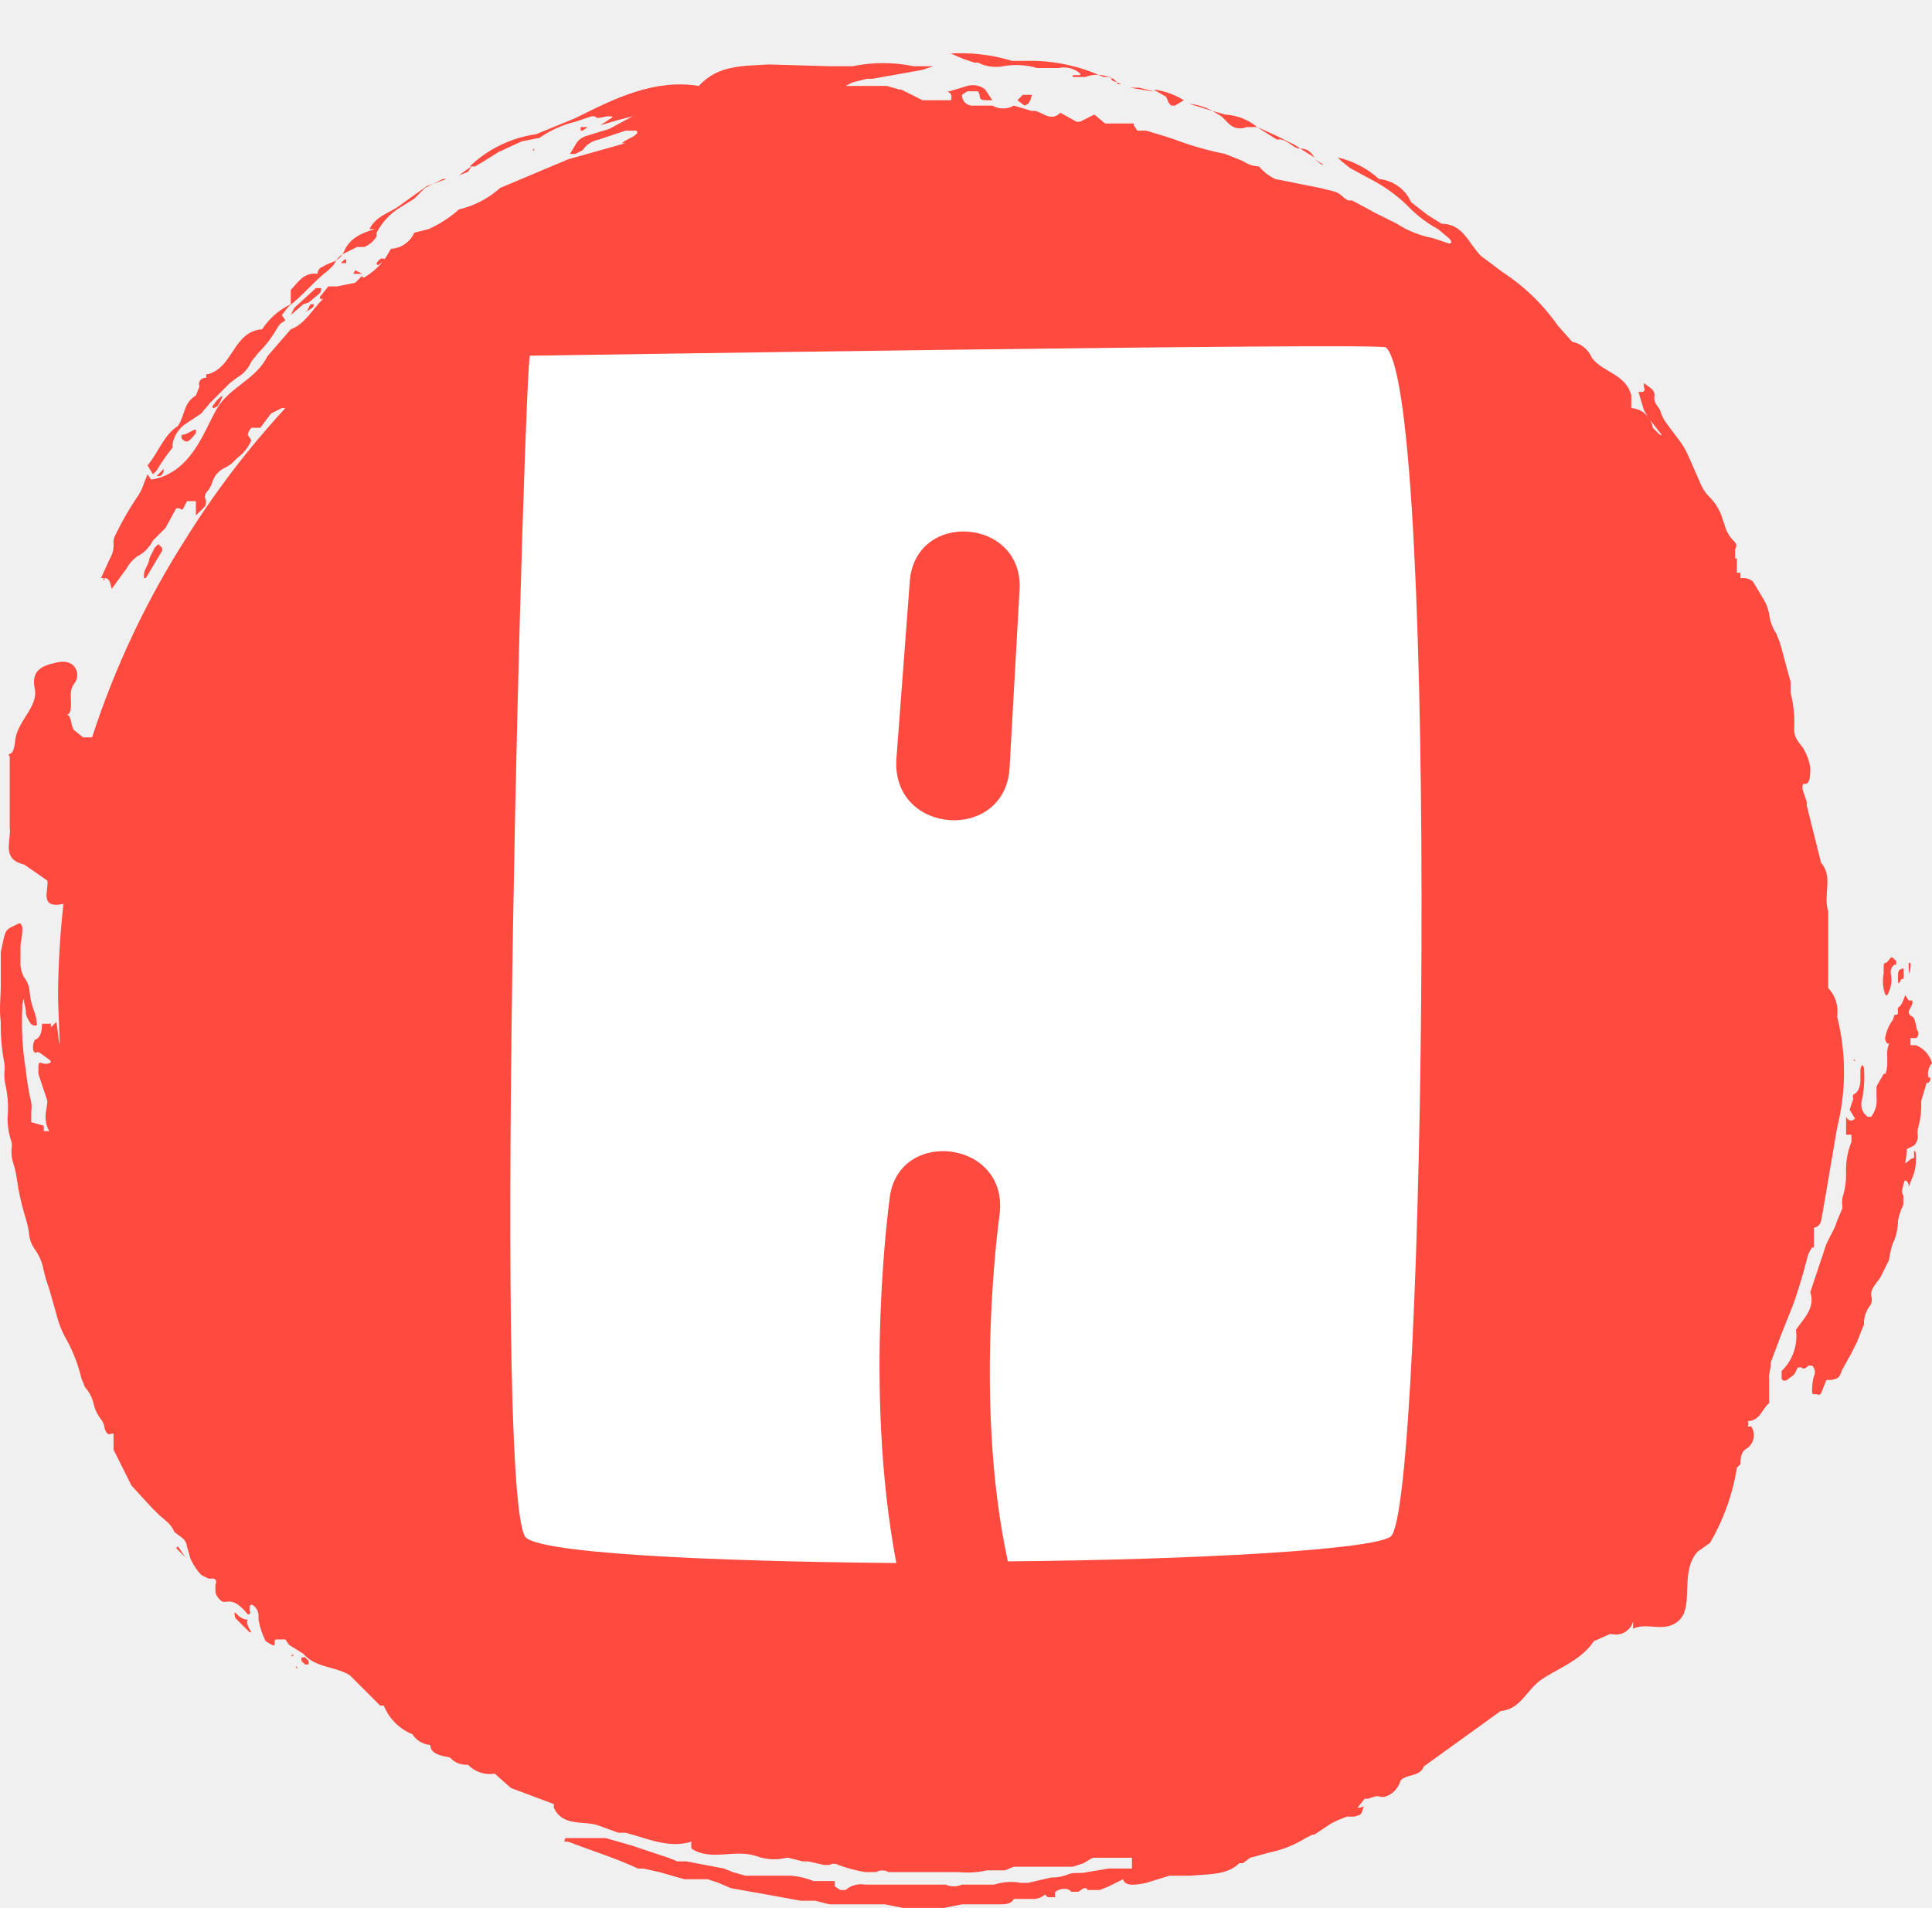
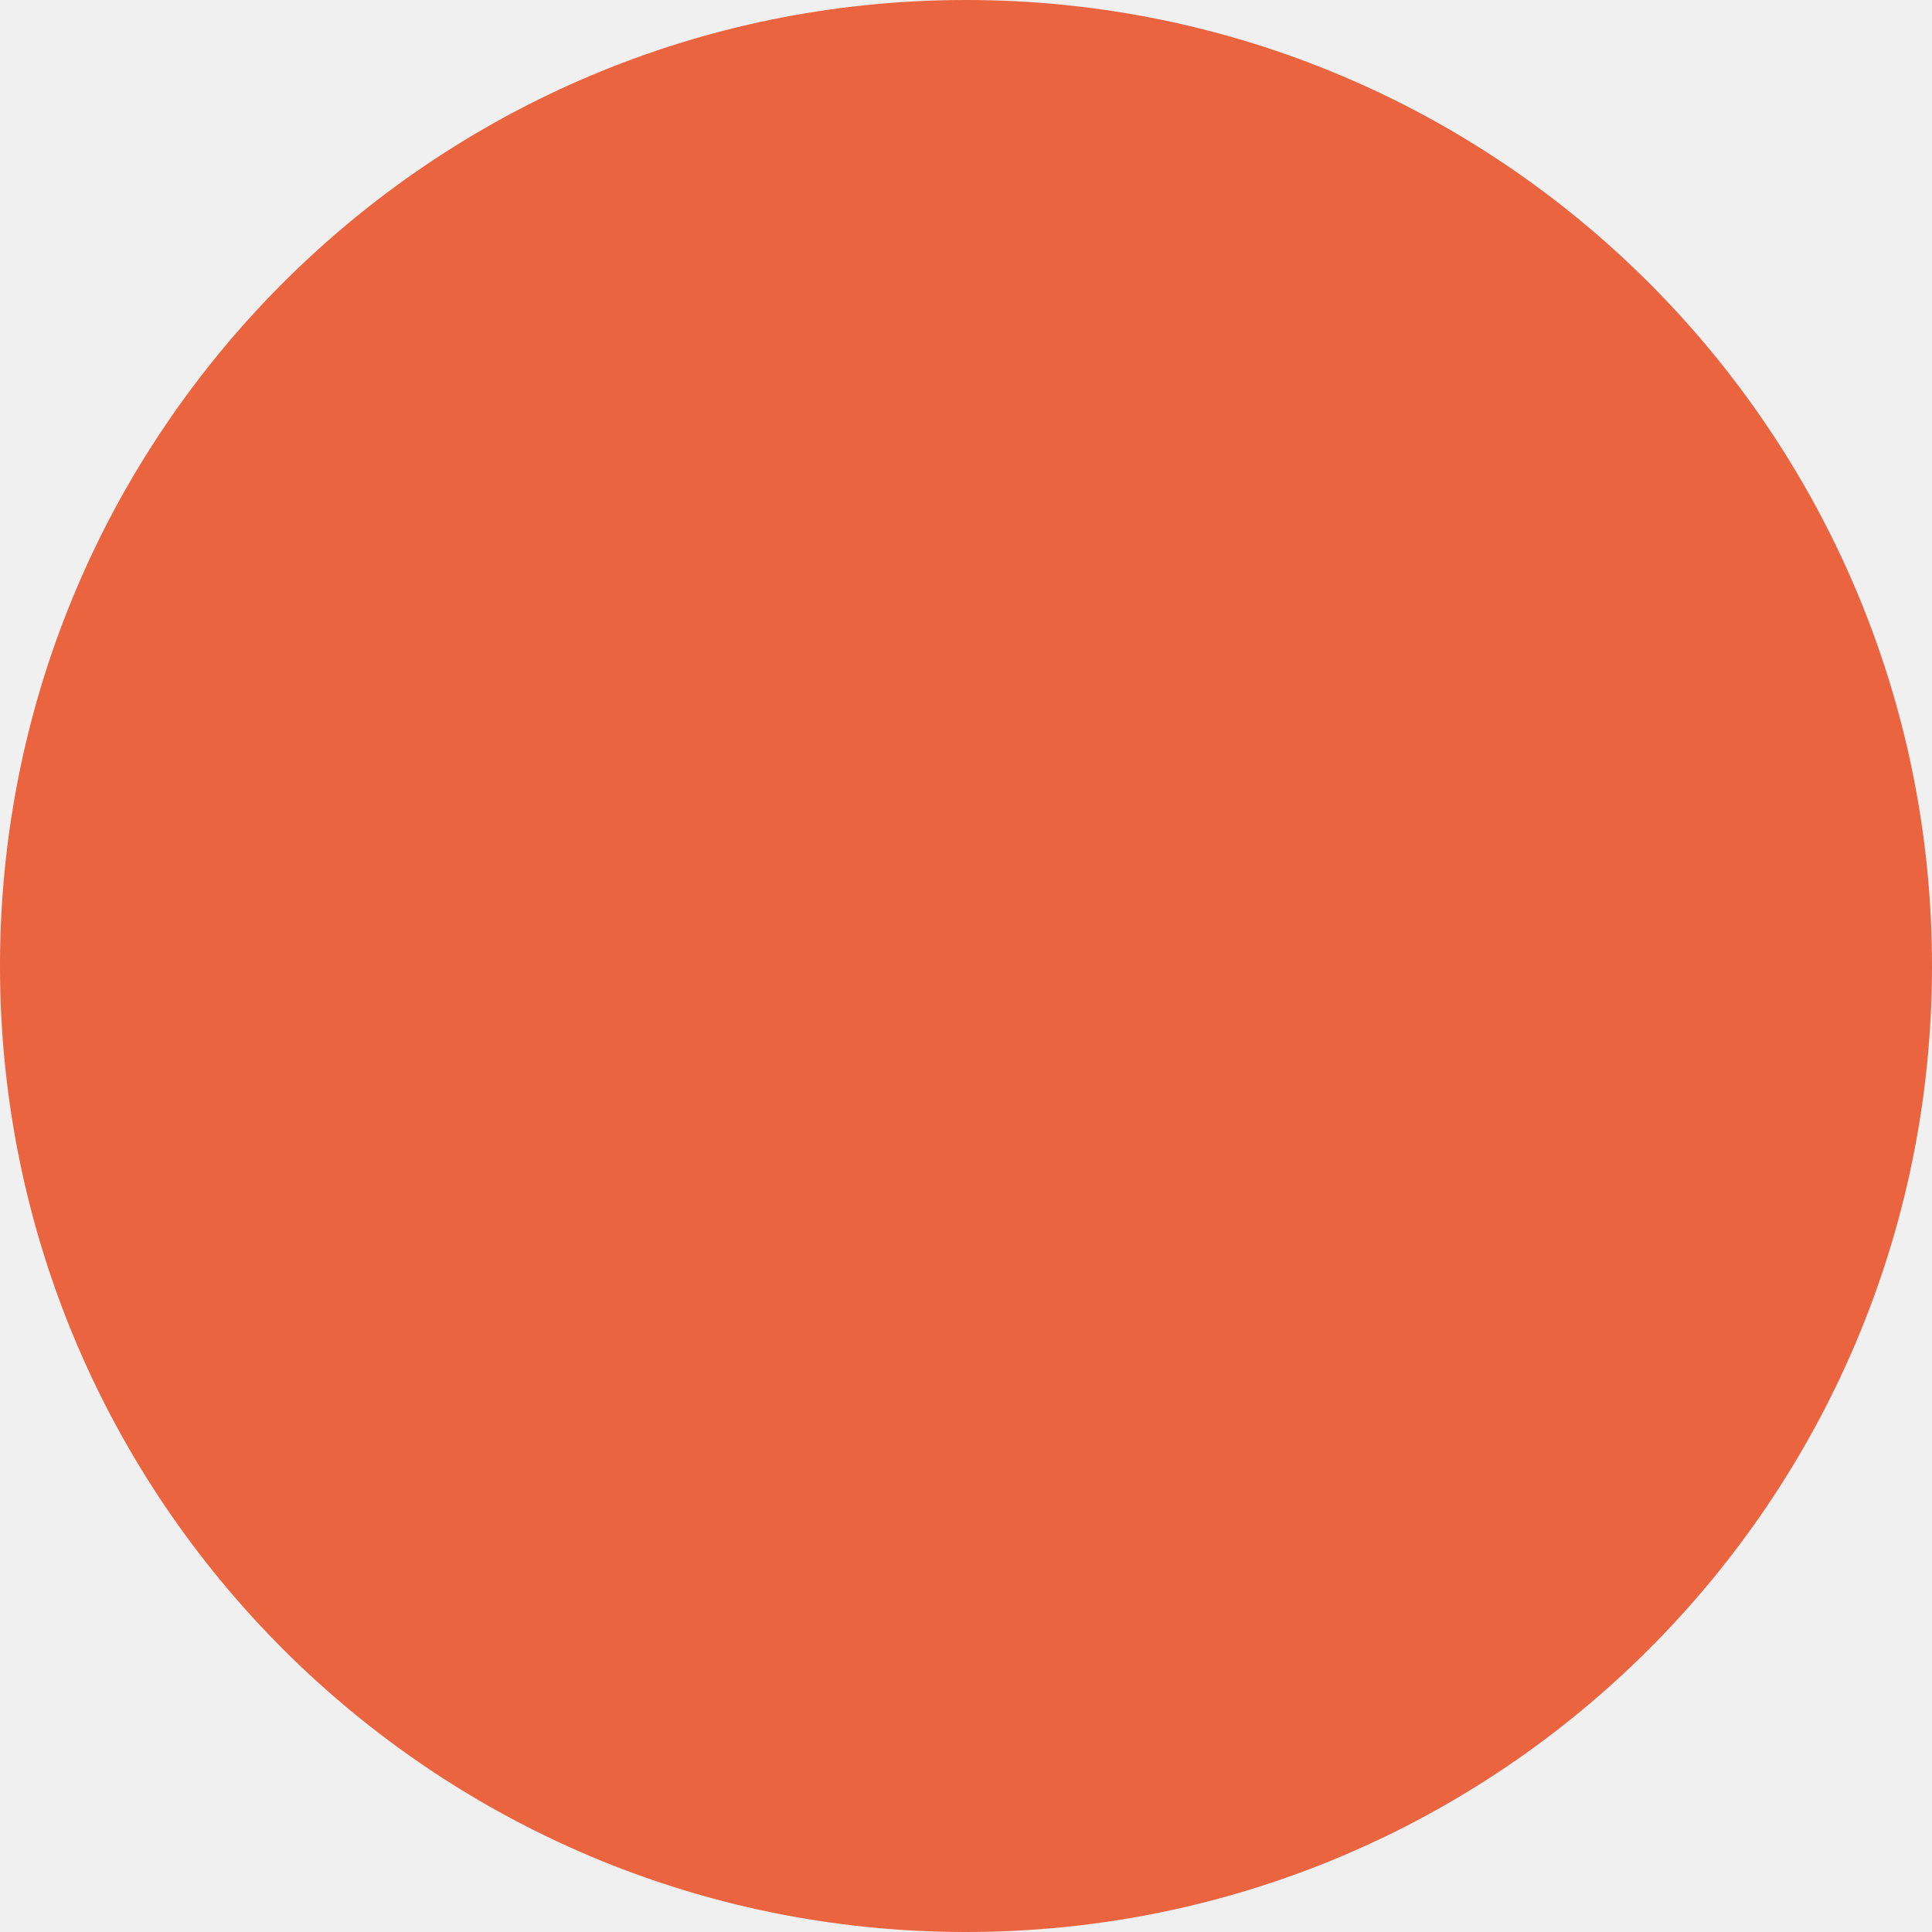
- <svg xmlns="http://www.w3.org/2000/svg" width="308.761" height="304.916" viewBox="0 0 106.008 104.687" class="css-1j8o68f" version="1.1" id="svg23">
-   <defs id="SvgjsDefs2684" />
-   <g id="SvgjsG2685" featurekey="rootContainer" transform="matrix(0.9820593,0,0,0.9820593,-0.05456052,0)" fill="#ff4a3f">
-     <g id="g17">
-       <path d="M19.8 15.3h.5l-.4-.2zm.5.1zm.8-.7c0 .1 0 .1.1.1l.4-.3c-.2-.1-.3-.1-.5.2zm.4-.2zm-4.1 2.3zm-.2.6l.3-.2c.1-.1.1-.2.1-.2h-.2l-.2.4c-.1-.1-.1 0 0 0zm2.2-2.9h-.1l-.2.2h.3zm-2.1 2.4l.6-.5c.1-.1.1-.2.1-.3h-.3l-1.2 1.1-.2.4.7-.6zm-1.1.8z" id="path3" />
-       <path d="M9.7 25v-.2a1.7 1.7 0 0 1 .7-1.1l.9-.6.5-.6.7-.7.4-.4.4-.3a1.9 1.9 0 0 0 .8-.9l.4-.5a5.9 5.9 0 0 0 1-1.3l.2-.3.3-.2-.2-.3.4-.5c.8-.6 1.4-1.4 2.2-2l.3-.3a1.4 1.4 0 0 1 .5-.6l.8-.4h.4a1.4 1.4 0 0 0 .7-.6V13a3.5 3.5 0 0 1 1.3-1.4l.8-.5.2-.2.4-.4 1-.5h.2l-1.1.4-1.4 1c-.6.5-1.4.6-1.8 1.4h.3c-.7.2-1.4.5-1.7 1.2s-.8.6-1.2.9a.4.4 0 0 0-.3.4c-.8-.1-1.1.5-1.5.9v.8a3.9 3.9 0 0 0-1.6 1.4c-1.6.1-1.6 2.1-3 2.5h-.1a.2.2 0 0 0 0 .2c-.3 0-.5.2-.4.5l-.2.5c-.7.4-.6 1.1-1 1.7-.8.5-1.1 1.5-1.7 2.2l.3.5.2-.2a11.6 11.6 0 0 1 .9-1.3zM53.9 3.3l.6.2h.2a2.2 2.2 0 0 0 1.4.2 4.1 4.1 0 0 1 1.9.1h1.2a1.4 1.4 0 0 1 1.2.3.1.1 0 0 1 0 .1H60a.1.1 0 0 0 0 .1h.7a1.8 1.8 0 0 1 1.3 0c.2 0 .1.1.2.2l.5.2h-.2c-.2-.4-.5-.4-.8-.4a9.7 9.7 0 0 0-4.3-.9h-.8A9.8 9.8 0 0 0 53 3h.2zm7.3 3.1zM50.3 4.7zm10.9 1.7h.2-.2zM19 14.7zm32.1-10zm17.6 2.2a.9.9 0 0 0 1 .2h.6a3.1 3.1 0 0 0-1.8-.7l-.7-.2.5.3zm-3.4-1.3c0 .1.1.2.2.3h.2l.5-.3a4.2 4.2 0 0 0-1.7-.6l.7.4zm7.4 2.7l.8.5c-.2-.3-.4-.5-.8-.5z" id="path5" />
-       <path d="M99 76.1l.6-1.6.6-1.5c.2-.5.6-1.8.8-2.6a1.7 1.7 0 0 1 .3-.7h.1v-1.1c.5-.1.4-.6.5-.9l.8-4.7a12.7 12.7 0 0 0 0-6.2 1.9 1.9 0 0 0-.5-1.6v-4.3c-.3-.9.3-1.9-.4-2.7L101 45a.4.4 0 0 0 0-.2l-.2-.6a.5.5 0 0 1 0-.4h.1c.3 0 .3-.5.3-.9a3 3 0 0 0-.4-1.1l-.3-.4a1.1 1.1 0 0 1-.2-.7 6.7 6.7 0 0 0-.2-2v-.6c-.2-.7-.4-1.5-.6-2.2l-.2-.5a2.5 2.5 0 0 1-.4-1.1 2.5 2.5 0 0 0-.3-.8l-.6-1a.8.8 0 0 0-.6-.2h-.1V32h-.2v-.8H97V31a.4.4 0 0 0 0-.1v-.2c.1-.2.1-.3-.1-.5a1.8 1.8 0 0 1-.4-.6l-.2-.6a2.9 2.9 0 0 0-.7-1.2 2.2 2.2 0 0 1-.5-.7l-.7-1.6a4.3 4.3 0 0 0-.6-1l-.6-.8a2.4 2.4 0 0 1-.4-.8l-.2-.3a.6.6 0 0 1-.1-.5.5.5 0 0 0-.2-.4l-.4-.3v.2c.1.2 0 .3-.1.3h-.2l.3 1 .3.5.7.9h-.1l-.2-.2-.2-.2a1.3 1.3 0 0 0-1.2-1.1v-.7c-.3-1.2-1.6-1.3-2.2-2.1a1.5 1.5 0 0 0-1.1-.9l-.8-.9a11.3 11.3 0 0 0-3.1-3l-.8-.6-.4-.3c-.7-.7-1-1.8-2.2-1.8l-.8-.5-.9-.7a2.2 2.2 0 0 0-1.8-1.3 5.1 5.1 0 0 0-2.3-1.2l.2.2.5.4 1.3.7a8.5 8.5 0 0 1 2.1 1.6 6.8 6.8 0 0 0 1.5 1.1l.6.5c.1.1.2.2.1.3H81l-.9-.3a5.6 5.6 0 0 1-2-.8l-1.2-.6-1.3-.7h-.2c-.3-.1-.4-.4-.8-.5l-.8-.2-2.5-.5a2.6 2.6 0 0 1-.9-.7 1.7 1.7 0 0 1-.9-.3l-1-.4a18.1 18.1 0 0 1-2.8-.8l-.6-.2-1-.3h-.5l-.2-.3v-.1h-1.6l-.6-.5-.4.2-.4.2h-.2l-.9-.5c-.6.6-1.1-.2-1.6-.1l-1-.3a1.2 1.2 0 0 1-1.2 0h-1.2a.6.6 0 0 1-.5-.6l.3-.2h.6a.7.7 0 0 1 .1.3c0 .2.2.2.5.2h.2l-.4-.6a1.1 1.1 0 0 0-1-.2l-1 .3H53c.3.2.2.3.2.5h-1.6l-.4-.2-.8-.4h-.1l-.7-.2h-2.3l.4-.2.8-.2h.3l1.7-.3 1.1-.2.6-.2h-1.1a8.4 8.4 0 0 0-3.4 0h-1.3L43 3.6c-1.4.1-2.8 0-3.9 1.2-2.5-.4-4.7.7-6.9 1.8l-2.2.9a6.7 6.7 0 0 0-3.7 1.8h.3l.5-.3.8-.5 1.3-.6 1-.2a6 6 0 0 1 2-.9l.9-.3h.2c.1.2.5 0 .7 0h.2c.1 0 .1.1 0 .1l-.6.4 1-.3.8-.2-1.3.7-1.3.4a1 1 0 0 0-.6.5l-.3.5h.3l.4-.2a1.4 1.4 0 0 1 .9-.6l1.5-.5h.5a.1.1 0 0 1 .1.2c-.2.2-.6.3-.8.5h.2l-3.2.9-3.8 1.6a5.2 5.2 0 0 1-2.3 1.2 6.6 6.6 0 0 1-1.7 1.1l-.8.2a1.5 1.5 0 0 1-1.3.9l-.3.5a3.7 3.7 0 0 1-1.2 1.1h-.1v-.1l-.2.2-.2.2-1 .2h-.5l-.4.5c-.1.1-.1.2 0 .2h.1c-.6.6-1 1.4-1.8 1.7L15 19.9c-.6 1.2-1.8 1.6-2.6 2.6s-1.4 3.9-3.9 4.3l-.2-.3-.2.5a2.7 2.7 0 0 1-.4.8 16.9 16.9 0 0 0-1.2 2.1.8.8 0 0 0-.1.5 1.4 1.4 0 0 1-.2.8l-.5 1.1h.2c.3 0 .3.3.4.6l.8-1.1a2.2 2.2 0 0 1 .6-.7 2 2 0 0 0 .9-.9l.3-.3.4-.4.6-1.1h.2c.1.1.1.1.2 0l.2-.4h.5v.8l.5-.5a.5.5 0 0 0 0-.5.4.4 0 0 1 .1-.3 1.5 1.5 0 0 0 .3-.5 1.3 1.3 0 0 1 .8-.9l.3-.2.3-.3a2.4 2.4 0 0 0 .8-1l-.2-.3c0-.1.1-.3.2-.4h.5l.6-.8.6-.3h.2a48.8 48.8 0 0 0-5.5 7.2h-.1.1a48.4 48.4 0 0 0-5.3 11.2h-.5l-.5-.4c-.2-.2-.1-.7-.4-.9h.1c.3-.5-.1-1.2.3-1.7s.1-1.4-.9-1.2-1.5.5-1.3 1.5-1 1.8-1.1 2.9-.5.5-.3.9v3.9c.1.8-.5 1.8.8 2.1l1.3.9c.1.5-.5 1.6.9 1.3a49.2 49.2 0 0 0-.3 5c0 1.1.1 2.2.1 3.3v-.4c-.1-.4-.1-.8-.2-1.3l-.3.3v-.2h-.5c0 .5-.1.8-.4.9a.9.9 0 0 0-.1.5c0 .1.1.3.2.2s.4.2.7.4-.2.3-.4.2-.2.1-.2.3v.3l.5 1.5c0 .3-.1.6-.1.9a1.7 1.7 0 0 0 .2.8h-.3v-.3l-.7-.2v-.6a1.5 1.5 0 0 0 0-.5 14.6 14.6 0 0 1-.3-1.8 16.6 16.6 0 0 1-.2-3.5.9.9 0 0 1 .1-.5v.2a2.9 2.9 0 0 1 .1.5.8.8 0 0 0 .1.4c.1.2.2.4.4.4s.1-.1.1-.2a2.1 2.1 0 0 0-.1-.5 4.2 4.2 0 0 1-.3-1.3 1.5 1.5 0 0 0-.3-.7 1.6 1.6 0 0 1-.2-.9v-.8c0-.3.1-.6.1-.9a.5.5 0 0 0-.1-.4h-.1c-.8.4-.7.2-1 1.6V55c0 .7-.1 1.4 0 2.1a10.8 10.8 0 0 0 .2 2.3 1.8 1.8 0 0 1 0 .5 3.1 3.1 0 0 0 .1.9 5.9 5.9 0 0 1 .1 1.3 3.9 3.9 0 0 0 .2 1.7 1.2 1.2 0 0 1 0 .4 2.1 2.1 0 0 0 .1.8 4.9 4.9 0 0 1 .2.9 14 14 0 0 0 .5 2.2 5 5 0 0 1 .2 1 1.7 1.7 0 0 0 .3.7 2.9 2.9 0 0 1 .5 1.2 8.5 8.5 0 0 0 .3 1l.4 1.4a5.4 5.4 0 0 0 .6 1.5 8.5 8.5 0 0 1 .8 2.1l.2.5a2.1 2.1 0 0 1 .5 1 2.1 2.1 0 0 0 .4.8 1 1 0 0 1 .2.5c.1.3.2.4.4.3h.1v.9l.5 1 .5 1 1.1 1.2.4.4c.3.3.7.5.9 1l.4.3a.7.7 0 0 1 .3.5l.2.7a3.3 3.3 0 0 0 .6.9l.4.2h.3a.2.2 0 0 1 .1.3 2.5 2.5 0 0 0 0 .5.9.9 0 0 0 .4.5h.2c.4-.1.8.2 1.2.7h.1c0-.1.1-.1 0-.2v-.2c0-.1.1-.2.2-.1a.7.7 0 0 1 .3.6v.2a4.3 4.3 0 0 0 .4 1.2c.5.3.5.3.5.1s0-.2.2-.2h.4l.2.3.8.5c.7.8 1.8.7 2.6 1.2l1.7 1.7h.2a2.9 2.9 0 0 0 1.6 1.6 1.3 1.3 0 0 0 1 .6c0 .5.6.6 1.1.7a1.2 1.2 0 0 0 .8.4h.2a1.7 1.7 0 0 0 1.5.5l.9.8 2.4.9v.2c.5 1.1 1.7.7 2.5 1l1.1.4h.4c1.2.3 2.4.9 3.7.5a.7.7 0 0 0 0 .4c1.1.7 2.4 0 3.6.4a2.9 2.9 0 0 0 1.7.1h.1l.8.2h.3l.9.2h.3a.5.5 0 0 1 .5 0 7.9 7.9 0 0 0 1.5.4h.6a.7.7 0 0 1 .7 0h3.9a5 5 0 0 0 1.6-.1h1l.5-.2H60l.6-.2.5-.3h2.2v.6H62l-1.2.2c-.4.1-.7 0-1 .1a2.4 2.4 0 0 1-1 .2l-1.3.3h-.4a3.1 3.1 0 0 0-1.5.1h-1.8a1.1 1.1 0 0 1-.9 0h-4.5a1.3 1.3 0 0 0-1.1.3H47l-.3-.2v-.3h-1.2a4.1 4.1 0 0 0-1.3-.3h-2.5l-.7-.2-.5-.2-2.1-.4h-.5l-.5-.2-2.1-.7-1.4-.4h-2.2c-.1 0-.1.1-.1.2h.2c1.3.5 2.6.9 3.9 1.5h.3l.9.2 1.4.4h1.3l.6.2.7.3 1.7.3 1.1.2 1.1.2h.8l.8.2h3.1l1 .2h2.3l1-.2H56c.4 0 .6-.1.7-.3h1a1 1 0 0 0 .8-.3c-.1.1 0 .1.1.2h.4v-.2c0-.1 0-.1.2-.2s.6-.1.7.1h.4l.3-.2c.2 0 .2 0 .2.1h.7l.5-.2.8-.4c.1.3.4.4 1.3.2l1.3-.4h1.2c.9-.1 2 0 2.7-.7h.2l.4-.3 1.1-.3a6.1 6.1 0 0 0 2-.8l.4-.2h.1l.9-.6.4-.2.5-.2h.4c.4-.1.4-.1.5-.4s0-.1-.2-.1h-.1l.4-.5h.2c.3-.1.5-.2.7-.1h.2a1.3 1.3 0 0 0 .9-.9c.3-.4 1.1-.2 1.3-.8l4.3-3.1c1.1-.1 1.4-1.1 2.2-1.7s2.3-1.1 3-2.2l.9-.4h.1a1 1 0 0 0 1.2-.7v.4c.8-.4 1.8.3 2.6-.5s0-2.7 1-3.8l.7-.5a12.1 12.1 0 0 0 1.5-4.2l.2-.2c0-.3 0-.7.4-.9a.9.9 0 0 0 .2-1.2h-.2a.3.3 0 0 0 0-.3c.7 0 .8-.7 1.2-1V77a.5.5 0 0 1 0-.2 3.8 3.8 0 0 0 .1-.7zM5.9 32.2z" id="path7" />
-       <path d="M26.4 9.3l-.3.2-.4.3.5-.2zm6.1-2h.1l.3-.2h-.4zm-2.6 1l-.1.1h.1v-.1zm-1.5 1.4zm1.3-.2zm-6.3 3.1zM9.2 26.2l-.4.4H9a.4.4 0 0 0 .2-.4zm3-3.5a2.1 2.1 0 0 0 .3-.6 1.5 1.5 0 0 0-.5.5c-.1.1-.1.2 0 .2zM11 24.2V24c-.2 0-.5.3-.8.3v.2c.3.3.4.2.8-.3zm3 66.2zM73.9 9.2h.1l-.5-.3zm-2.5-1.4c.5-.1.8.4 1.2.5h.1l-.3-.2-1-.5-1.1-.5.3.2zM52.8 3.1zm11.7 2h-.1l-1.2-.2h.5zm2 .7l1.3.4a3.3 3.3 0 0 0-1.3-.4zm-9 0a1 1 0 0 0 .2-.5h-.5l-.3.3.4.3zm9 1.6zM49.9 4.2zm2.9.7zM48.5 4zm13.8 2.1a.5.5 0 0 0 0 .1zm44.8 52.3h-.3V58h.3c.1 0 .2-.3.1-.4s-.1-.7-.3-.8a.3.3 0 0 1-.2-.3l.2-.4a.4.4 0 0 0 0-.2h-.2l-.2-.3c-.1.3-.2.6-.4.7a.5.5 0 0 0 0 .2c0 .1 0 .2-.1.2h-.1a1.1 1.1 0 0 1-.1.3 2.3 2.3 0 0 0-.4.9.4.4 0 0 0 .1.4h.1a1.7 1.7 0 0 0-.1.8v.4a1.8 1.8 0 0 1-.1.5h-.1l-.4.7v.6a1.5 1.5 0 0 1-.3 1.1h-.2l-.2-.2a.9.9 0 0 1-.1-.8 6.5 6.5 0 0 0 .1-1.7c0-.1-.1-.2-.1-.2a.5.5 0 0 0-.1.3v.6c0 .2-.1.6-.3.7s-.1.2-.1.3l-.2.6.3.5c-.2.2-.4.1-.5-.1v1h.3v.4a4.2 4.2 0 0 0-.3 1.4 3.3 3.3 0 0 0 0 .4 4 4 0 0 1-.2 1.3 2 2 0 0 0 0 .6l-.3.7a3.2 3.2 0 0 1-.3.7l-.3.6-.9 2.7c.3.9-.4 1.5-.8 2.1a2.7 2.7 0 0 1-.8 2.3v.4c0 .1.1.2.3.1l.4-.3.2-.4h.2c.1.1.2.1.4-.1h.2a.5.5 0 0 1 .1.6 2.9 2.9 0 0 0-.1.8c0 .1 0 .2.1.2h.2c.1.1.2 0 .3-.3l.2-.5h.3c.4-.1.4-.1.6-.6l.5-.9.3-.6.4-1a1.6 1.6 0 0 1 .3-1 .6.6 0 0 0 .1-.6c0-.2 0-.3.2-.6l.3-.4.5-1a4.7 4.7 0 0 1 .2-.9 3 3 0 0 0 .3-1.3 3.8 3.8 0 0 1 .3-.9v-.5c-.1-.2-.1-.2 0-.6s.1-.2.2-.2a.4.4 0 0 1 .1.3l.2-.5a2.3 2.3 0 0 0 .2-.9v-.3c0-.1 0-.3-.1-.3v.4c-.2 0-.3.2-.5.3a6.4 6.4 0 0 0 .1-.8l.4-.2a.7.7 0 0 0 .2-.6 1.4 1.4 0 0 1 0-.3 4.8 4.8 0 0 0 .2-1.4v-.2l.3-1h.1a.3.3 0 0 0 .1-.3h-.1a.9.9 0 0 1 .2-.8 1.5 1.5 0 0 0-.9-1zm-1.2 7.8zm-.2-9.9zm0 0zM9.1 30.8a.3.3 0 0 0 0-.2l-.2-.2-.2.2-.3.6c0 .3-.3.6-.3.9v.2h.1zm96.3 24.8h.1a1.7 1.7 0 0 0 .2-1.2.5.5 0 0 1 .2-.5h.1v-.2l-.2-.2h-.1c-.1.1-.2.3-.3.3s-.1.1-.1.3v.3a2.2 2.2 0 0 0 .1 1.2zM13.2 90.1c-.1 0 0 .2 0 .3l.8.8h.1c-.2-.3-.3-.6-.2-.7a.9.9 0 0 1-.5-.2zm.8.3zm92.3-35.7h.1a2 2 0 0 0 0-.6c-.3.1-.3.1-.3.6s.1.1.2 0z" id="path9" />
-       <path d="M106.7 62a.6.6 0 0 0 .1-.5c0-.1-.1-.2-.1-.1h-.2v.2c0 .4.1.5.2.4zm.1-8.2h-.1v.6a1 1 0 0 0 .1-.6zM17.1 92.6h-.2v.2l.2.2h.2v-.2zm86.6-33.3c0-.1 0-.1-.1-.1zM9.9 86.5l.5.5-.4-.6z" id="path11" />
-       <circle cx="10.5" cy="87.1" transform="rotate(-24.8 10.4 87.159)" id="circle13" />
-       <path d="M9.7 30.1h-.1v.2-.2h.1zm83.2-6.6l-.2-.3h-.1zm-14.7 77.1zM5.9 32.2zm-.1.2a.3.3 0 0 0 .1-.2v.2zm1.9-4.9zM61.5 2.4zm42.8 58.2v.1-.1zM16.4 92.5h-.1c.1.1.2 0 .1-.1zm.2.7h.1l-.1-.1v.1zm73.9-71.3zm15.2 34.4zM14.6 91.7zm92.1-37zm-.8 11.4zM34.6 0z" id="path15" />
-     </g>
-   </g>
-   <g id="SvgjsG2686" featurekey="nameFeature-0" transform="matrix(2.284354,0,0,2.284354,27.98006,-5.60952)" fill="#ffffff">
-     <path d="M9.6 16.48 l-0.32 4.24 c-0.08 1.8 2.6 1.96 2.72 0.2 l0.24 -4.28 c0.12 -1.76 -2.56 -1.96 -2.64 -0.16 z M0.48 11 l0 0 c0.04 0 20.48 -0.32 20.56 -0.2 c1.28 1.12 0.96 27.8 0.12 28.56 c-0.4 0.32 -4.64 0.56 -9.2 0.6 c-0.84 -3.84 -0.2 -8.32 -0.2 -8.32 c0.24 -1.8 -2.44 -2.12 -2.64 -0.4 c0 0.04 -0.64 4.52 0.16 8.76 c-4.56 -0.04 -8.68 -0.24 -8.92 -0.64 c-0.8 -1.44 0 -28.28 0.12 -28.36 z" id="path20" />
-   </g>
+ <svg xmlns="http://www.w3.org/2000/svg" width="128" height="128" viewBox="0 0 128 128">
+   <defs>
+     <style>
+       .cls-1 {
+         fill: #eb6440;
+       }
+     </style>
+   </defs>
+   <circle class="cls-1" cx="64" cy="64" r="64" />
</svg>
